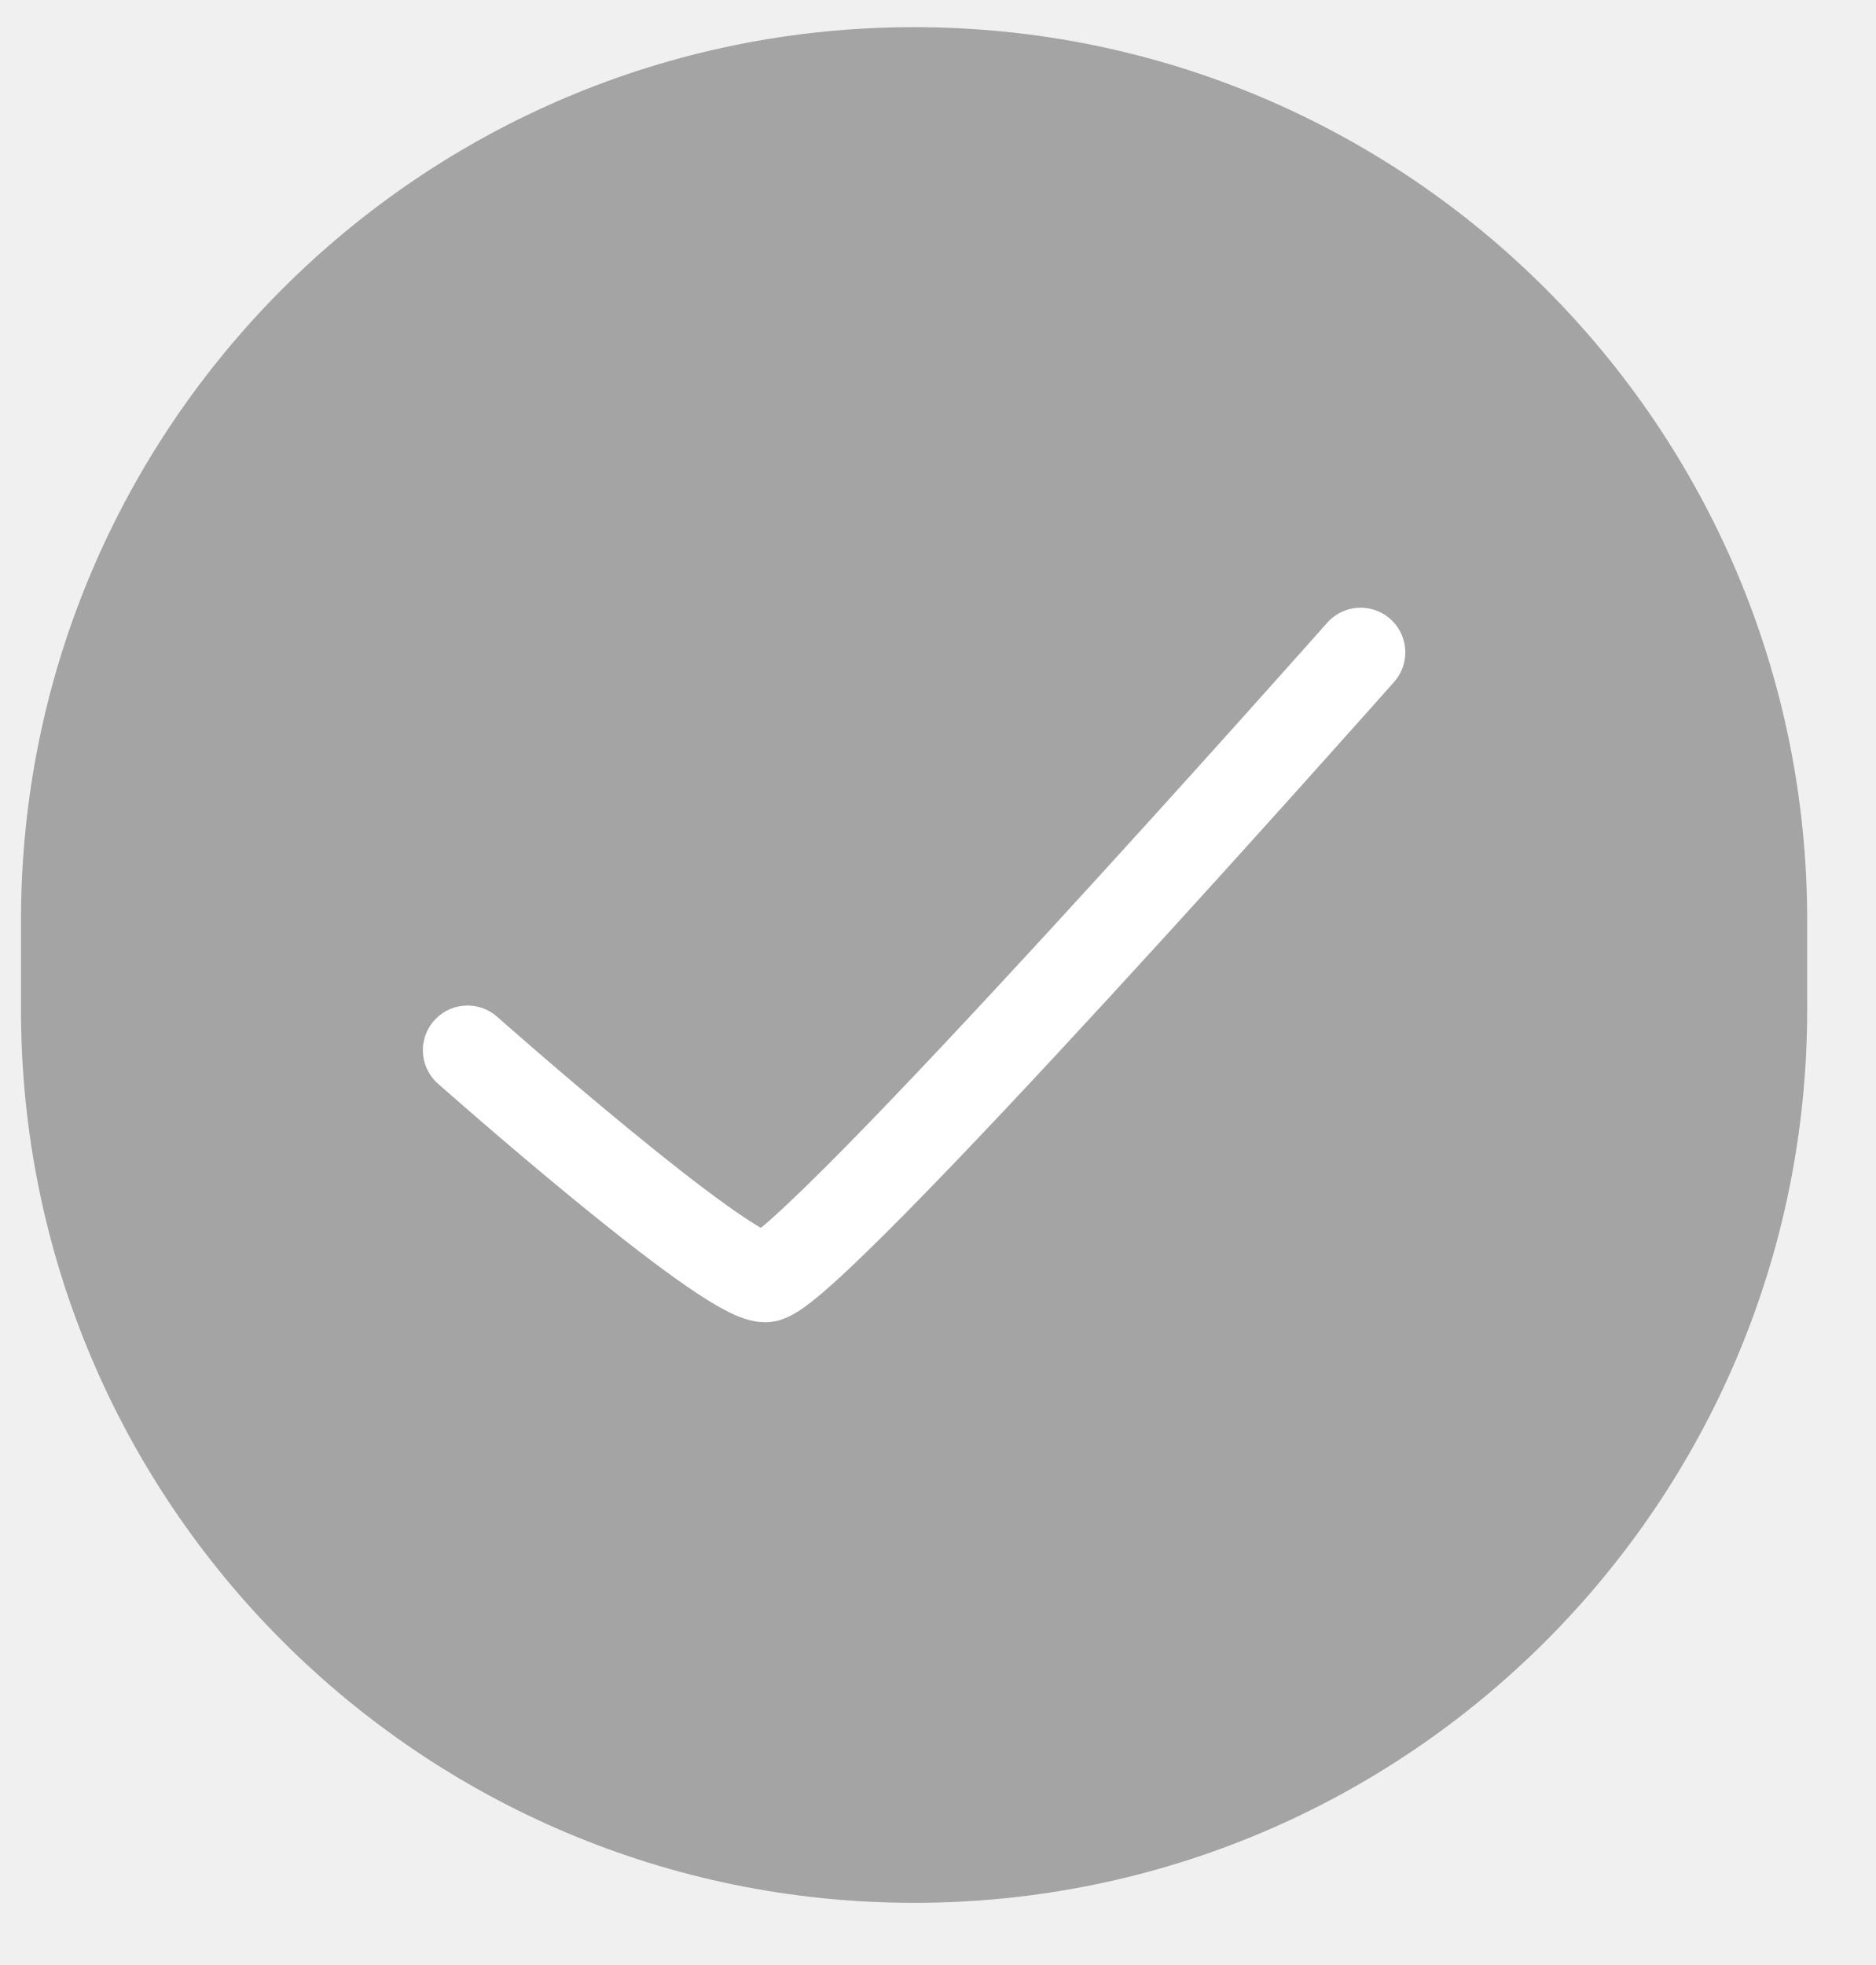
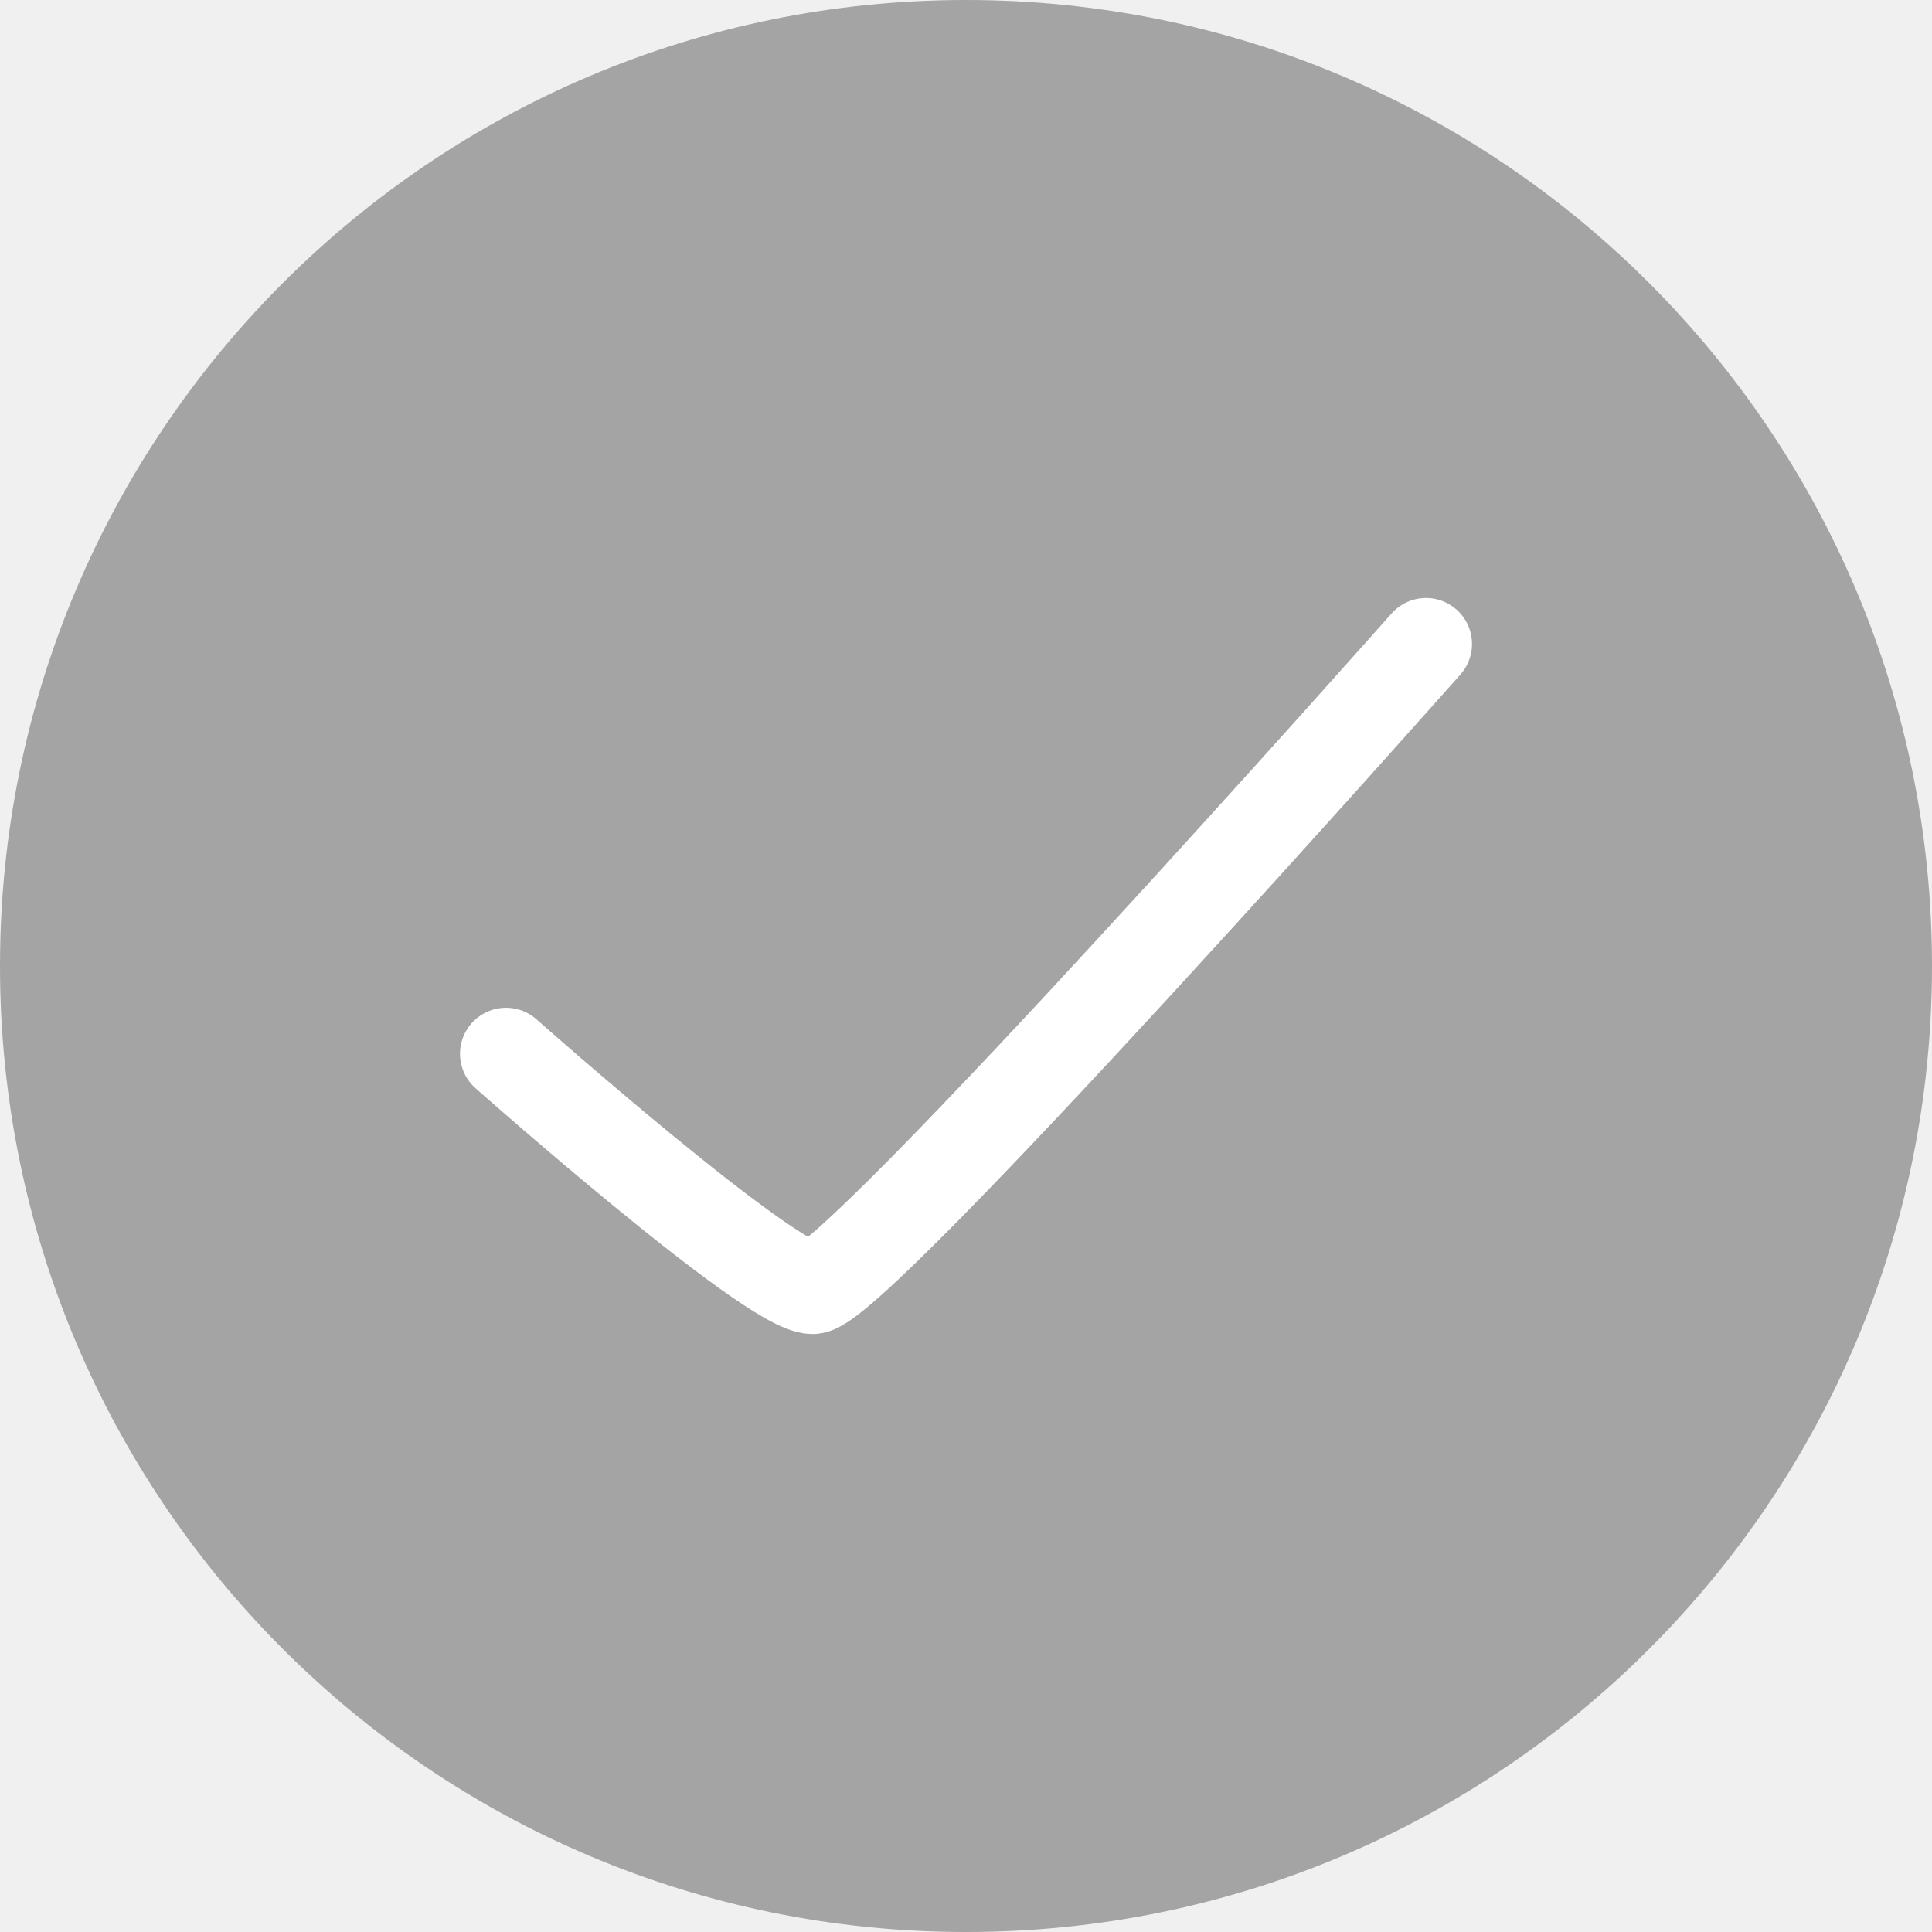
- <svg xmlns="http://www.w3.org/2000/svg" width="21" height="22" viewBox="0 0 21 22" fill="none">
-   <rect x="0.235" y="0.304" width="20" height="21" rx="10" fill="#A4A4A4" />
-   <path d="M5.235 11.758C5.235 11.758 8.108 14.304 8.569 14.304C9.03 14.304 15.235 7.304 15.235 7.304" stroke="white" stroke-linecap="round" />
+ <svg xmlns="http://www.w3.org/2000/svg" width="21" height="21" viewBox="0 0 21 21" fill="none">
+   <rect width="21" height="21" rx="10.5" fill="#A4A4A4" />
+   <path d="M5.5 11.454C5.5 11.454 8.372 14 8.833 14C9.294 14 15.5 7 15.5 7" stroke="white" stroke-linecap="round" />
</svg>
